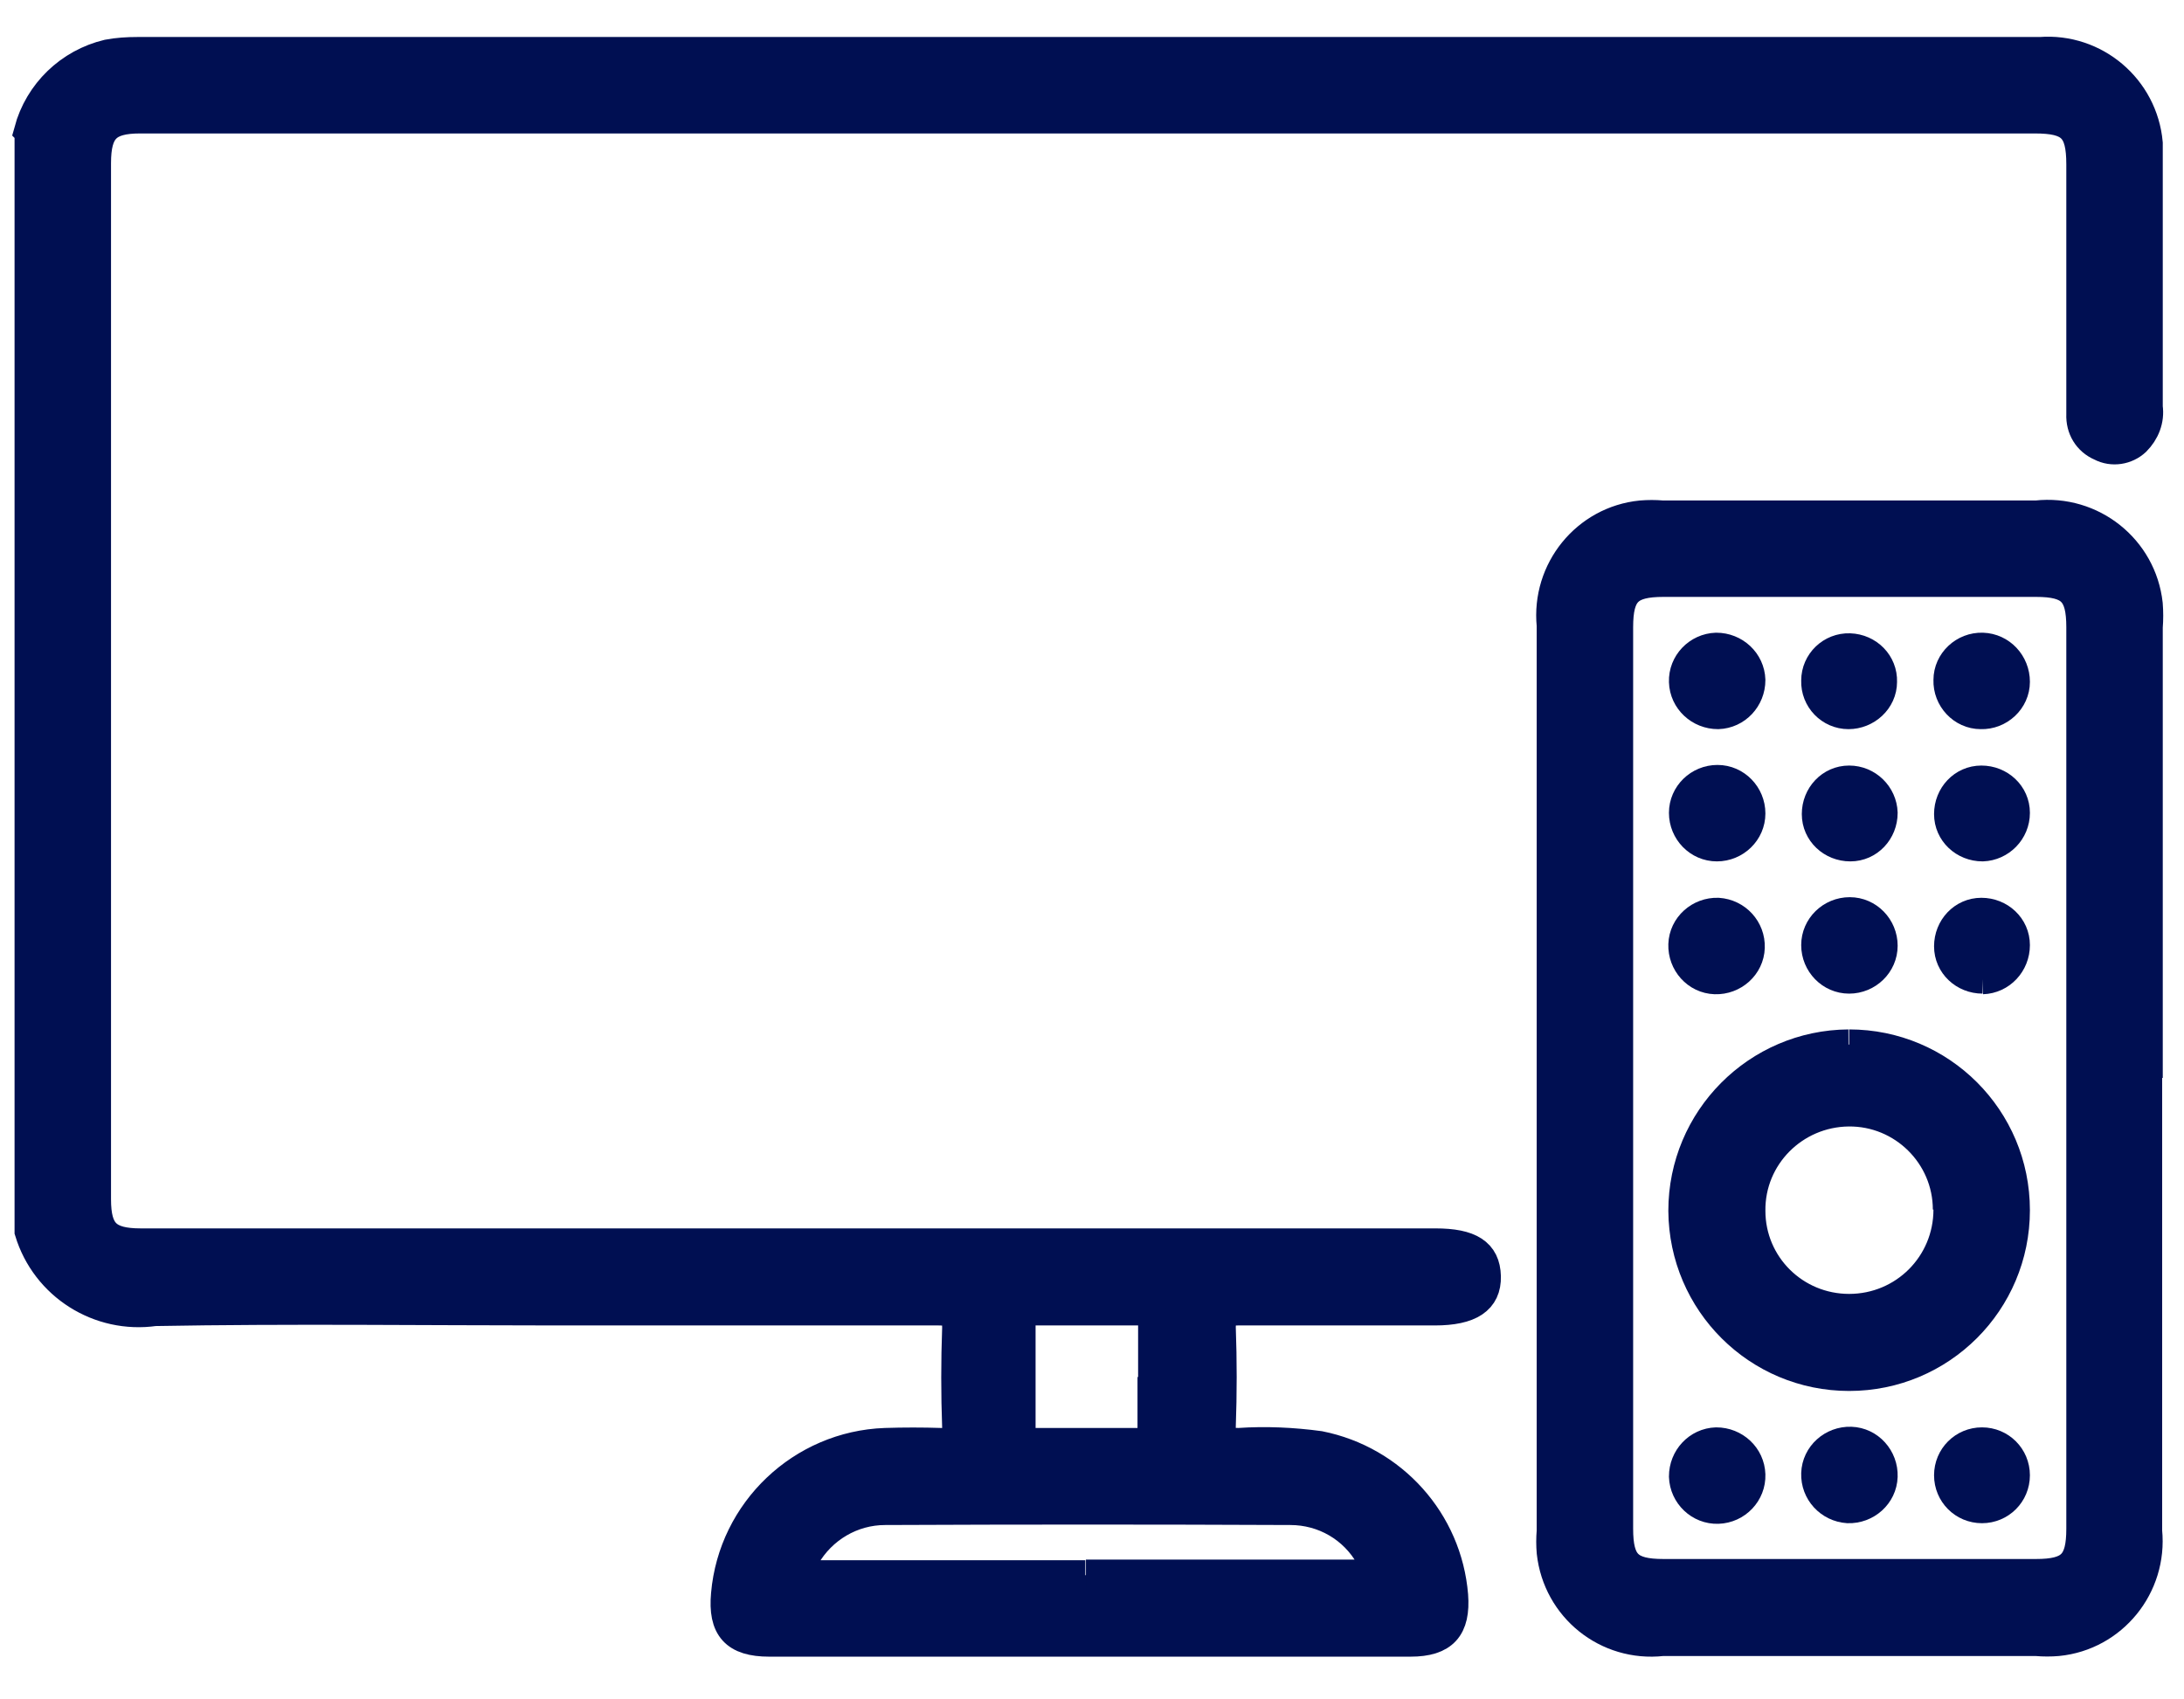
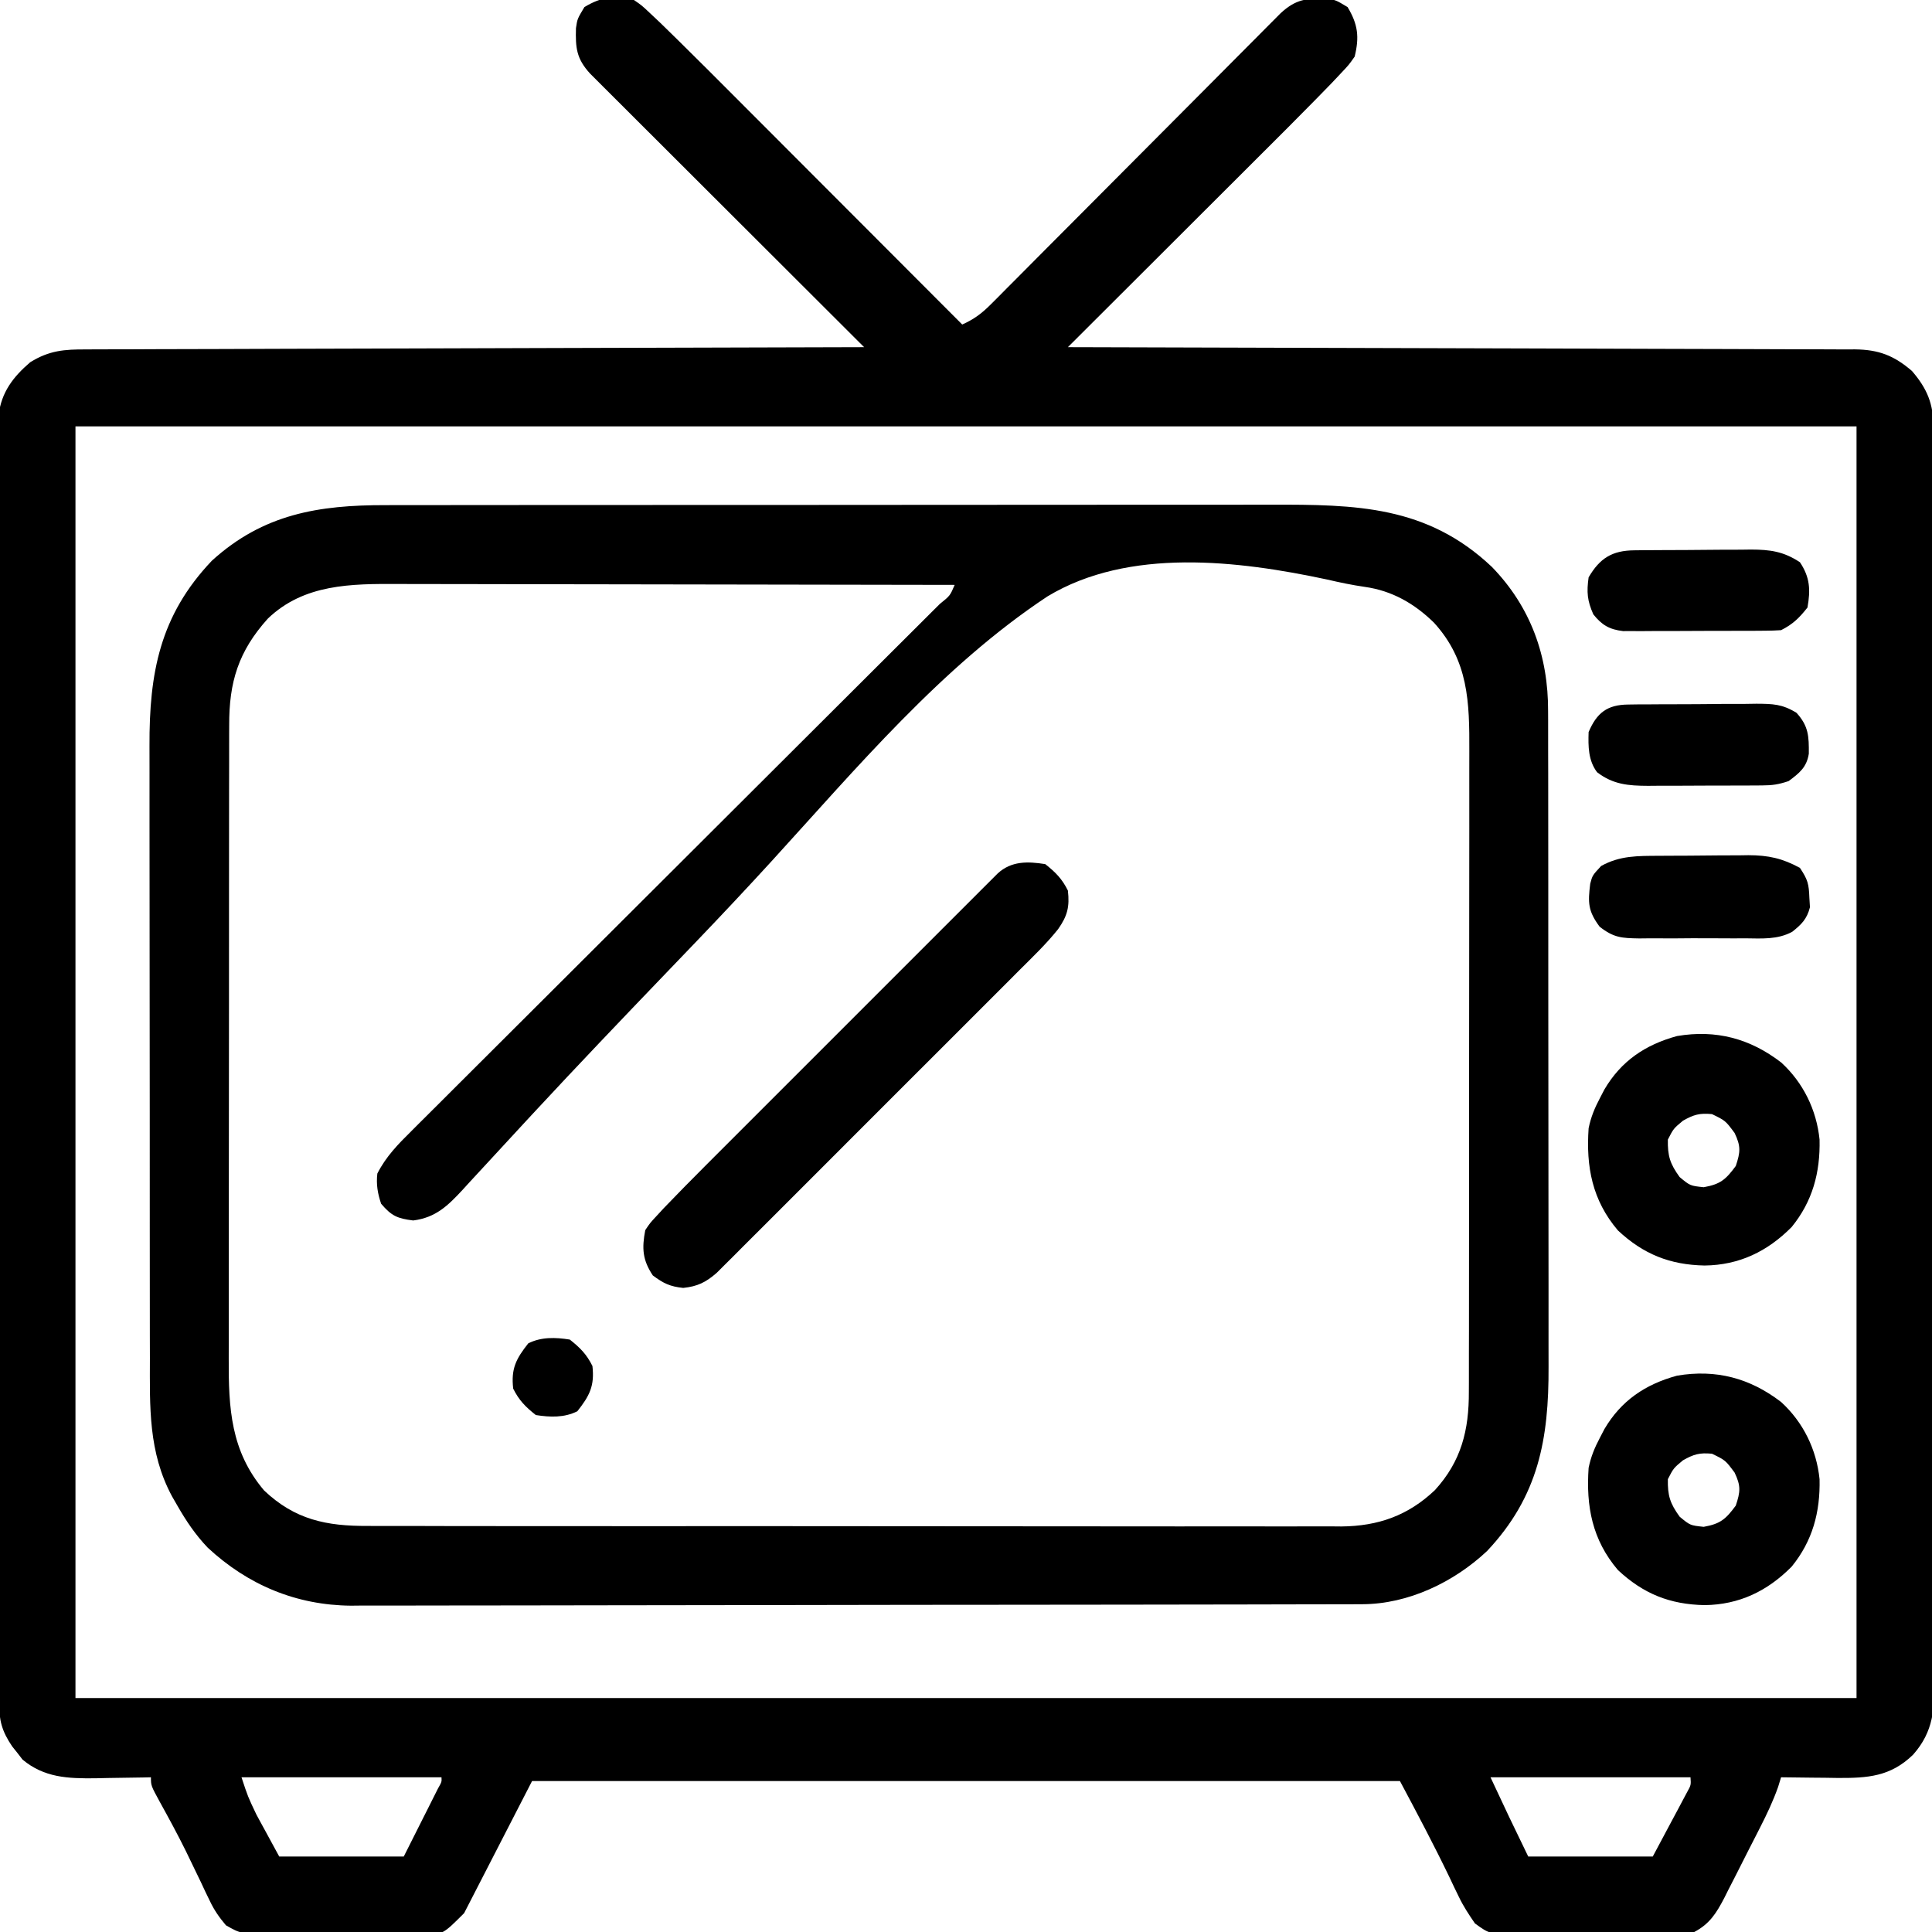
- <svg xmlns="http://www.w3.org/2000/svg" width="36" height="28" viewBox="0 0 36 28" fill="none">
-   <path d="M0.48 2.16C0.65 1.53 1.15 1.05 1.78 0.9C1.94 0.87 2.1 0.86 2.26 0.86H33.63C34.53 0.79 35.32 1.46 35.4 2.36C35.4 2.45 35.4 2.53 35.4 2.62V6.71C35.43 6.92 35.35 7.12 35.2 7.27C35.05 7.41 34.82 7.45 34.63 7.35C34.42 7.26 34.3 7.06 34.31 6.83V2.71C34.31 2.11 34.14 1.95 33.54 1.95H2.31C1.76 1.95 1.58 2.13 1.58 2.69V19.77C1.58 20.32 1.76 20.5 2.32 20.5H23.66C24.23 20.5 24.48 20.66 24.49 21.04C24.5 21.42 24.23 21.6 23.65 21.6C22.57 21.6 21.49 21.6 20.41 21.6C20.19 21.6 20.12 21.65 20.12 21.88C20.14 22.43 20.14 22.97 20.12 23.52C20.12 23.76 20.21 23.79 20.42 23.79C20.86 23.76 21.31 23.78 21.75 23.84C22.95 24.08 23.85 25.08 23.95 26.3C23.99 26.83 23.79 27.06 23.25 27.06C19.73 27.06 16.2 27.06 12.68 27.06C12.12 27.06 11.92 26.83 11.97 26.28C12.09 24.91 13.22 23.84 14.59 23.79C14.9 23.78 15.2 23.78 15.51 23.79C15.71 23.8 15.79 23.75 15.78 23.53C15.76 22.98 15.76 22.44 15.78 21.89C15.78 21.64 15.7 21.6 15.47 21.6C13.37 21.6 11.27 21.6 9.16 21.6C7.05 21.6 4.75 21.57 2.55 21.61C1.64 21.74 0.76 21.19 0.49 20.3V2.17L0.48 2.16ZM17.9 25.96H22.43C22.52 25.96 22.63 26 22.68 25.93C22.75 25.83 22.64 25.74 22.59 25.66C22.32 25.18 21.82 24.89 21.27 24.89C19.04 24.88 16.82 24.88 14.59 24.89C14.04 24.89 13.54 25.19 13.27 25.66C13.22 25.74 13.12 25.83 13.18 25.93C13.23 26.01 13.35 25.96 13.43 25.97H17.89M19.01 22.71C19.01 22.41 19.01 22.12 19.01 21.82C19.01 21.66 18.97 21.6 18.8 21.6C18.21 21.6 17.62 21.6 17.03 21.6C16.86 21.6 16.82 21.66 16.82 21.82C16.82 22.41 16.82 23 16.82 23.59C16.82 23.73 16.86 23.79 17.01 23.79C17.61 23.79 18.21 23.79 18.81 23.79C18.96 23.79 19.01 23.73 19 23.59C19 23.29 19 23 19 22.7" fill="#000F52" />
-   <path d="M17.9 25.96H22.43C22.52 25.96 22.63 26 22.68 25.93C22.75 25.83 22.64 25.74 22.59 25.66C22.32 25.18 21.82 24.89 21.27 24.89C19.04 24.88 16.82 24.88 14.59 24.89C14.04 24.89 13.54 25.19 13.27 25.66C13.22 25.74 13.12 25.83 13.18 25.93C13.23 26.01 13.35 25.96 13.43 25.97H17.89M19.01 22.71C19.01 22.41 19.01 22.12 19.01 21.82C19.01 21.66 18.97 21.6 18.8 21.6C18.21 21.6 17.62 21.6 17.03 21.6C16.86 21.6 16.82 21.66 16.82 21.82C16.82 22.41 16.82 23 16.82 23.59C16.82 23.73 16.86 23.79 17.01 23.79C17.61 23.79 18.21 23.79 18.81 23.79C18.96 23.79 19.01 23.73 19 23.59C19 23.29 19 23 19 22.7M0.48 2.16C0.65 1.53 1.15 1.05 1.78 0.9C1.94 0.87 2.1 0.86 2.26 0.86H33.63C34.53 0.79 35.32 1.46 35.4 2.36C35.4 2.45 35.4 2.53 35.4 2.62V6.71C35.43 6.92 35.35 7.12 35.2 7.27C35.05 7.41 34.82 7.45 34.63 7.35C34.42 7.26 34.3 7.06 34.31 6.83V2.71C34.31 2.11 34.14 1.95 33.54 1.95H2.31C1.76 1.95 1.58 2.13 1.58 2.69V19.77C1.58 20.32 1.76 20.5 2.32 20.5H23.66C24.23 20.5 24.48 20.66 24.49 21.04C24.5 21.42 24.23 21.6 23.65 21.6C22.57 21.6 21.49 21.6 20.41 21.6C20.19 21.6 20.12 21.65 20.12 21.88C20.14 22.43 20.14 22.97 20.12 23.52C20.12 23.76 20.21 23.79 20.42 23.79C20.86 23.76 21.31 23.78 21.75 23.84C22.95 24.08 23.85 25.08 23.95 26.3C23.99 26.83 23.79 27.06 23.25 27.06C19.73 27.06 16.2 27.06 12.68 27.06C12.12 27.06 11.92 26.83 11.97 26.28C12.09 24.91 13.22 23.84 14.59 23.79C14.9 23.78 15.2 23.78 15.51 23.79C15.71 23.8 15.79 23.75 15.78 23.53C15.76 22.98 15.76 22.44 15.78 21.89C15.78 21.64 15.7 21.6 15.47 21.6C13.37 21.6 11.27 21.6 9.16 21.6C7.05 21.6 4.75 21.57 2.55 21.61C1.64 21.74 0.76 21.19 0.49 20.3V2.17L0.48 2.16Z" stroke="#000F52" stroke-width="0.5" />
-   <path d="M35.39 17.77C35.39 20.26 35.39 22.75 35.39 25.24C35.48 26.15 34.82 26.96 33.92 27.05C33.8 27.06 33.69 27.06 33.57 27.05H27.4C26.49 27.15 25.68 26.5 25.58 25.59C25.57 25.47 25.57 25.36 25.58 25.24V10.31C25.49 9.4 26.15 8.59 27.05 8.5C27.17 8.49 27.28 8.49 27.4 8.5H33.57C34.48 8.4 35.3 9.05 35.4 9.96C35.41 10.09 35.41 10.21 35.4 10.34V17.77M26.67 17.77C26.67 20.25 26.67 22.72 26.67 25.2C26.67 25.78 26.84 25.95 27.42 25.95H33.56C34.14 25.95 34.31 25.78 34.31 25.2V10.34C34.31 9.76 34.14 9.59 33.56 9.59H27.42C26.84 9.59 26.67 9.76 26.67 10.34V17.77Z" fill="#000F52" />
-   <path d="M35.39 17.77C35.39 20.26 35.39 22.75 35.39 25.24C35.48 26.15 34.82 26.96 33.92 27.05C33.8 27.06 33.69 27.06 33.57 27.05H27.4C26.49 27.15 25.68 26.5 25.58 25.59C25.57 25.47 25.57 25.36 25.58 25.24V10.31C25.49 9.4 26.15 8.59 27.05 8.5C27.17 8.49 27.28 8.49 27.4 8.5H33.57C34.48 8.4 35.3 9.05 35.4 9.96C35.41 10.09 35.41 10.21 35.4 10.34V17.77M26.67 17.77C26.67 20.25 26.67 22.72 26.67 25.2C26.67 25.78 26.84 25.95 27.42 25.95H33.56C34.14 25.95 34.31 25.78 34.31 25.2V10.34C34.31 9.76 34.14 9.59 33.56 9.59H27.42C26.84 9.59 26.67 9.76 26.67 10.34V17.77Z" stroke="#000F52" stroke-width="0.5" />
-   <path d="M30.48 17.22C31.99 17.22 33.21 18.44 33.21 19.95C33.21 21.46 31.99 22.68 30.48 22.68C28.98 22.68 27.76 21.47 27.75 19.96C27.75 18.45 28.97 17.23 30.47 17.22M32.11 19.94C32.11 19.04 31.37 18.31 30.47 18.32C29.57 18.33 28.84 19.06 28.85 19.96C28.85 20.86 29.58 21.58 30.48 21.58C31.39 21.58 32.12 20.85 32.12 19.94" fill="#000F52" />
-   <path d="M30.48 17.22C31.99 17.22 33.21 18.44 33.21 19.95C33.21 21.46 31.99 22.68 30.48 22.68C28.98 22.68 27.76 21.47 27.75 19.96C27.75 18.45 28.97 17.23 30.47 17.22M32.11 19.94C32.11 19.04 31.37 18.31 30.47 18.32C29.57 18.33 28.84 19.06 28.85 19.96C28.85 20.86 29.58 21.58 30.48 21.58C31.39 21.58 32.12 20.85 32.12 19.94" stroke="#000F52" stroke-width="0.5" />
-   <path d="M28.32 11.77C28.02 11.77 27.77 11.54 27.76 11.24C27.75 10.94 27.99 10.69 28.29 10.68C28.59 10.68 28.84 10.91 28.85 11.21C28.85 11.51 28.62 11.76 28.32 11.77Z" fill="#000F52" stroke="#000F52" stroke-width="0.5" />
-   <path d="M30.47 11.77C30.17 11.77 29.93 11.52 29.94 11.22C29.94 10.92 30.19 10.68 30.49 10.69C30.79 10.7 31.03 10.94 31.02 11.24C31.02 11.54 30.76 11.77 30.47 11.77Z" fill="#000F52" stroke="#000F52" stroke-width="0.5" />
-   <path d="M33.21 11.24C33.21 11.54 32.95 11.78 32.65 11.77C32.35 11.77 32.11 11.51 32.12 11.21C32.12 10.91 32.38 10.67 32.68 10.68C32.98 10.69 33.21 10.94 33.21 11.24Z" fill="#000F52" stroke="#000F52" stroke-width="0.5" />
-   <path d="M28.31 12.86C28.61 12.86 28.85 13.11 28.85 13.41C28.85 13.71 28.6 13.95 28.3 13.95C28 13.95 27.76 13.7 27.76 13.4C27.76 13.1 28.01 12.86 28.31 12.86Z" fill="#000F52" stroke="#000F52" stroke-width="0.5" />
-   <path d="M31.03 13.4C31.03 13.7 30.8 13.95 30.5 13.95C30.2 13.95 29.95 13.72 29.95 13.42C29.95 13.12 30.18 12.87 30.48 12.87C30.78 12.87 31.02 13.11 31.03 13.4Z" fill="#000F52" stroke="#000F52" stroke-width="0.5" />
-   <path d="M32.68 13.95C32.38 13.95 32.13 13.72 32.13 13.42C32.13 13.12 32.36 12.87 32.66 12.87C32.96 12.87 33.21 13.1 33.21 13.4C33.21 13.7 32.97 13.94 32.68 13.95Z" fill="#000F52" stroke="#000F52" stroke-width="0.5" />
-   <path d="M28.84 15.62C28.83 15.92 28.57 16.15 28.27 16.14C27.97 16.13 27.74 15.87 27.75 15.57C27.76 15.27 28.02 15.04 28.32 15.05C28.62 15.07 28.85 15.32 28.84 15.62Z" fill="#000F52" stroke="#000F52" stroke-width="0.5" />
-   <path d="M31.03 15.59C31.03 15.89 30.78 16.13 30.48 16.13C30.18 16.13 29.94 15.88 29.94 15.58C29.94 15.28 30.19 15.04 30.49 15.04C30.79 15.04 31.03 15.29 31.03 15.59Z" fill="#000F52" stroke="#000F52" stroke-width="0.5" />
-   <path d="M32.68 16.13C32.38 16.13 32.13 15.9 32.13 15.6C32.13 15.3 32.36 15.05 32.66 15.05C32.96 15.05 33.21 15.28 33.21 15.58C33.21 15.88 32.98 16.13 32.68 16.14" fill="#000F52" />
-   <path d="M32.68 16.13C32.38 16.13 32.13 15.9 32.13 15.6C32.13 15.3 32.36 15.05 32.66 15.05C32.96 15.05 33.21 15.28 33.21 15.58C33.21 15.88 32.98 16.13 32.68 16.14" stroke="#000F52" stroke-width="0.5" />
-   <path d="M28.29 23.78C28.59 23.78 28.84 24.01 28.85 24.31C28.86 24.61 28.62 24.86 28.32 24.87C28.02 24.88 27.77 24.64 27.76 24.34C27.76 24.04 27.99 23.79 28.29 23.78Z" fill="#000F52" stroke="#000F52" stroke-width="0.5" />
-   <path d="M29.94 24.29C29.95 23.99 30.21 23.76 30.51 23.77C30.81 23.78 31.04 24.04 31.03 24.34C31.02 24.64 30.76 24.87 30.46 24.86C30.16 24.84 29.93 24.59 29.94 24.29Z" fill="#000F52" stroke="#000F52" stroke-width="0.5" />
-   <path d="M33.21 24.32C33.21 24.62 32.97 24.86 32.67 24.86C32.37 24.86 32.13 24.62 32.13 24.32C32.13 24.02 32.37 23.78 32.67 23.78C32.97 23.78 33.21 24.02 33.21 24.32Z" fill="#000F52" stroke="#000F52" stroke-width="0.5" />
+ <svg xmlns="http://www.w3.org/2000/svg" version="1.1" width="512" height="512">
+   <path d="M0 0 C2.08 1.431 2.08 1.431 4.218 3.447 C5.09 4.267 5.962 5.088 6.86 5.933 C7.909 6.953 8.956 7.976 10 9 C10.612 9.6 11.225 10.2 11.856 10.818 C17.213 16.084 22.517 21.402 27.82 26.723 C29.532 28.436 31.244 30.15 32.957 31.863 C37.434 36.344 41.908 40.828 46.381 45.312 C50.958 49.899 55.538 54.484 60.117 59.068 C69.081 68.043 78.042 77.02 87 86 C90.089 84.624 92.194 83.052 94.574 80.66 C95.265 79.97 95.956 79.28 96.668 78.57 C97.416 77.813 98.164 77.057 98.934 76.277 C99.729 75.48 100.525 74.684 101.345 73.863 C103.975 71.225 106.599 68.581 109.223 65.938 C111.048 64.106 112.873 62.275 114.699 60.445 C119.016 56.116 123.329 51.783 127.64 47.448 C135.818 39.223 144.003 31.005 152.192 22.791 C154.884 20.089 157.572 17.383 160.261 14.677 C161.905 13.026 163.55 11.374 165.196 9.723 C165.945 8.966 166.695 8.21 167.467 7.43 C168.156 6.741 168.844 6.051 169.553 5.34 C170.15 4.74 170.747 4.14 171.361 3.521 C175.386 -0.215 178.273 -0.51 183.547 -0.363 C186 0 186 0 189.125 1.875 C191.882 6.471 192.271 9.802 191 15 C189.492 17.157 189.492 17.157 187.416 19.355 C186.597 20.226 185.777 21.097 184.932 21.994 C183.957 22.998 182.98 24 182 25 C181.184 25.835 181.184 25.835 180.351 26.687 C175.757 31.37 171.112 36.002 166.465 40.633 C164.975 42.12 163.486 43.608 161.997 45.096 C158.108 48.982 154.216 52.864 150.323 56.745 C146.339 60.719 142.358 64.696 138.377 68.672 C130.587 76.451 122.795 84.226 115 92 C116.654 92.004 116.654 92.004 118.341 92.007 C145.156 92.066 171.971 92.142 198.787 92.236 C211.754 92.281 224.722 92.32 237.689 92.346 C248.991 92.369 260.292 92.403 271.593 92.449 C277.578 92.473 283.563 92.491 289.548 92.498 C295.181 92.504 300.813 92.524 306.445 92.554 C308.513 92.563 310.581 92.567 312.649 92.565 C315.472 92.563 318.294 92.58 321.116 92.601 C321.935 92.596 322.754 92.592 323.598 92.587 C329.828 92.664 333.88 94.175 338.688 98.312 C342.718 102.997 344.374 107.011 344.383 113.182 C344.392 114.408 344.401 115.634 344.411 116.898 C344.405 118.25 344.4 119.603 344.394 120.955 C344.399 122.398 344.405 123.841 344.413 125.285 C344.429 129.246 344.427 133.208 344.421 137.169 C344.419 141.443 344.433 145.717 344.446 149.992 C344.467 158.363 344.471 166.735 344.469 175.107 C344.468 181.912 344.472 188.717 344.479 195.521 C344.481 197.481 344.484 199.441 344.486 201.401 C344.487 202.864 344.487 202.864 344.489 204.356 C344.508 222.806 344.507 241.255 344.5 259.705 C344.494 276.583 344.515 293.461 344.548 310.339 C344.582 327.67 344.597 345 344.592 362.33 C344.59 372.06 344.595 381.789 344.62 391.519 C344.641 399.802 344.645 408.085 344.626 416.368 C344.617 420.594 344.616 424.82 344.636 429.046 C344.655 432.916 344.651 436.786 344.628 440.656 C344.624 442.054 344.628 443.453 344.641 444.851 C344.714 452.831 344.439 458.845 339 465 C333.021 470.826 326.946 471.224 318.941 471.176 C317.847 471.159 316.753 471.142 315.625 471.125 C314.507 471.116 313.39 471.107 312.238 471.098 C309.492 471.074 306.746 471.041 304 471 C303.743 471.841 303.485 472.682 303.22 473.548 C301.907 477.264 300.268 480.724 298.48 484.227 C298.14 484.897 297.8 485.567 297.449 486.257 C296.731 487.665 296.01 489.072 295.288 490.478 C294.19 492.62 293.11 494.771 292.029 496.922 C291.327 498.295 290.623 499.667 289.918 501.039 C289.6 501.678 289.282 502.316 288.955 502.974 C286.837 507.034 285.076 509.845 281 512 C276.884 512.593 272.809 512.584 268.656 512.566 C267.454 512.573 266.253 512.579 265.014 512.585 C262.476 512.592 259.937 512.589 257.399 512.576 C253.514 512.563 249.631 512.597 245.746 512.635 C243.279 512.636 240.811 512.634 238.344 512.629 C236.601 512.649 236.601 512.649 234.824 512.669 C226.793 512.576 226.793 512.576 222.878 509.732 C221.275 507.4 219.823 505.214 218.605 502.664 C218.207 501.846 217.808 501.027 217.396 500.184 C216.998 499.339 216.599 498.495 216.188 497.625 C212.014 488.944 207.543 480.517 203 472 C127.1 472 51.2 472 -27 472 C-32.94 483.55 -38.88 495.1 -45 507 C-50.626 512.626 -50.626 512.626 -55.537 512.631 C-56.622 512.644 -57.706 512.656 -58.824 512.669 C-59.985 512.656 -61.147 512.643 -62.344 512.629 C-64.147 512.633 -64.147 512.633 -65.986 512.636 C-68.524 512.635 -71.063 512.622 -73.601 512.597 C-77.486 512.563 -81.369 512.576 -85.254 512.596 C-87.721 512.589 -90.189 512.579 -92.656 512.566 C-93.818 512.571 -94.979 512.576 -96.176 512.581 C-104.181 512.465 -104.181 512.465 -108.122 510.229 C-109.906 508.111 -111.211 506.259 -112.395 503.762 C-112.789 502.948 -113.184 502.135 -113.59 501.296 C-113.994 500.435 -114.397 499.575 -114.812 498.688 C-115.679 496.891 -116.548 495.095 -117.418 493.301 C-117.848 492.41 -118.277 491.518 -118.72 490.6 C-120.905 486.162 -123.272 481.824 -125.663 477.495 C-128 473.208 -128 473.208 -128 471 C-128.685 471.016 -129.37 471.031 -130.076 471.048 C-133.217 471.11 -136.358 471.149 -139.5 471.188 C-141.116 471.225 -141.116 471.225 -142.766 471.264 C-149.974 471.33 -156.237 471.131 -162.023 466.316 C-162.469 465.738 -162.915 465.159 -163.375 464.562 C-163.836 463.986 -164.298 463.41 -164.773 462.816 C-167.501 458.777 -168.25 455.98 -168.254 451.058 C-168.26 449.835 -168.266 448.612 -168.272 447.351 C-168.269 445.991 -168.265 444.632 -168.261 443.272 C-168.264 441.829 -168.268 440.386 -168.272 438.943 C-168.283 434.973 -168.28 431.004 -168.276 427.034 C-168.274 422.754 -168.283 418.475 -168.29 414.195 C-168.303 405.809 -168.305 397.422 -168.302 389.036 C-168.301 382.221 -168.302 375.406 -168.307 368.59 C-168.307 367.137 -168.307 367.137 -168.308 365.654 C-168.31 363.685 -168.311 361.717 -168.312 359.748 C-168.323 341.276 -168.321 322.804 -168.315 304.331 C-168.309 287.426 -168.321 270.52 -168.34 253.614 C-168.359 236.264 -168.367 218.914 -168.364 201.563 C-168.362 191.819 -168.364 182.075 -168.378 172.331 C-168.39 164.035 -168.392 155.739 -168.38 147.444 C-168.374 143.21 -168.373 138.976 -168.385 134.743 C-168.395 130.868 -168.392 126.993 -168.378 123.118 C-168.376 121.716 -168.378 120.313 -168.386 118.911 C-168.396 117.005 -168.386 115.099 -168.375 113.193 C-168.375 112.134 -168.375 111.076 -168.375 109.985 C-167.613 103.922 -164.54 99.906 -160 96 C-154.919 92.851 -150.907 92.567 -145.116 92.601 C-144.233 92.595 -143.35 92.588 -142.44 92.581 C-139.488 92.563 -136.535 92.565 -133.583 92.568 C-131.463 92.559 -129.344 92.548 -127.225 92.537 C-121.476 92.509 -115.726 92.5 -109.977 92.494 C-103.967 92.485 -97.957 92.458 -91.947 92.434 C-80.569 92.39 -69.19 92.362 -57.811 92.339 C-44.855 92.312 -31.9 92.268 -18.945 92.222 C7.703 92.129 34.352 92.058 61 92 C60.077 91.08 59.155 90.159 58.204 89.211 C49.52 80.547 40.838 71.88 32.158 63.21 C27.696 58.753 23.233 54.297 18.767 49.843 C14.46 45.546 10.155 41.247 5.851 36.946 C4.207 35.304 2.562 33.662 0.916 32.022 C-1.385 29.728 -3.683 27.431 -5.98 25.134 C-6.665 24.452 -7.35 23.771 -8.055 23.069 C-8.68 22.443 -9.306 21.816 -9.95 21.17 C-10.494 20.627 -11.038 20.084 -11.598 19.525 C-15.261 15.541 -15.507 12.644 -15.363 7.453 C-15 5 -15 5 -13.125 1.875 C-8.524 -0.885 -5.204 -1.26 0 0 Z M-148 113 C-148 224.21 -148 335.42 -148 450 C7.76 450 163.52 450 324 450 C324 338.79 324 227.58 324 113 C168.24 113 12.48 113 -148 113 Z M-104 471 C-102.305 476.143 -102.305 476.143 -100.055 480.867 C-99.575 481.758 -99.575 481.758 -99.085 482.667 C-98.486 483.76 -98.486 483.76 -97.875 484.875 C-96.596 487.226 -95.317 489.577 -94 492 C-83.11 492 -72.22 492 -61 492 C-59.35 488.721 -57.7 485.441 -56 482.062 C-55.478 481.027 -54.956 479.992 -54.418 478.926 C-54.012 478.116 -53.606 477.307 -53.188 476.473 C-52.559 475.224 -52.559 475.224 -51.918 473.949 C-50.929 472.208 -50.929 472.208 -51 471 C-68.49 471 -85.98 471 -104 471 Z M227 471 C231.926 481.536 231.926 481.536 237 492 C247.89 492 258.78 492 270 492 C271.65 488.906 273.3 485.812 275 482.625 C275.783 481.164 275.783 481.164 276.582 479.674 C276.988 478.908 277.394 478.141 277.812 477.352 C278.231 476.566 278.65 475.781 279.082 474.971 C280.141 473.06 280.141 473.06 280 471 C262.51 471 245.02 471 227 471 Z " fill="#000000" transform="translate(168,0)" />
+   <path d="M0 0 C1.093 -0.002 2.186 -0.005 3.312 -0.007 C6.957 -0.013 10.603 -0.012 14.248 -0.012 C16.868 -0.015 19.489 -0.018 22.11 -0.022 C28.48 -0.03 34.849 -0.033 41.219 -0.033 C46.401 -0.034 51.582 -0.036 56.763 -0.039 C71.475 -0.048 86.186 -0.052 100.898 -0.052 C101.69 -0.052 102.482 -0.052 103.298 -0.052 C104.487 -0.052 104.487 -0.052 105.701 -0.051 C118.547 -0.051 131.393 -0.061 144.239 -0.075 C157.45 -0.089 170.662 -0.096 183.873 -0.095 C191.282 -0.095 198.69 -0.098 206.099 -0.108 C213.069 -0.118 220.039 -0.118 227.01 -0.111 C229.562 -0.11 232.114 -0.112 234.666 -0.118 C257.123 -0.168 275.992 0.111 293.175 16.349 C303.502 26.969 308.166 40.05 308.092 54.683 C308.095 55.494 308.099 56.306 308.103 57.141 C308.113 59.833 308.11 62.525 308.106 65.217 C308.11 67.158 308.115 69.098 308.121 71.039 C308.134 76.293 308.135 81.548 308.132 86.802 C308.131 91.198 308.136 95.594 308.141 99.989 C308.152 110.366 308.153 120.743 308.147 131.121 C308.141 141.802 308.153 152.484 308.174 163.166 C308.192 172.357 308.198 181.548 308.194 190.739 C308.193 196.22 308.195 201.7 308.209 207.18 C308.222 212.338 308.22 217.496 308.207 222.654 C308.204 224.539 308.207 226.423 308.215 228.307 C308.293 247.431 305.59 262.661 291.917 277.173 C283.127 285.436 271.017 291.242 258.848 291.268 C257.864 291.272 256.879 291.277 255.865 291.281 C254.791 291.281 253.718 291.281 252.611 291.281 C251.465 291.285 250.318 291.288 249.137 291.292 C245.958 291.301 242.779 291.306 239.6 291.308 C236.17 291.312 232.739 291.322 229.309 291.331 C221.026 291.35 212.743 291.36 204.461 291.369 C200.556 291.374 196.652 291.379 192.747 291.384 C179.761 291.401 166.775 291.416 153.789 291.423 C150.421 291.425 147.053 291.427 143.684 291.429 C142.429 291.43 142.429 291.43 141.148 291.43 C127.596 291.439 114.045 291.464 100.494 291.496 C86.569 291.53 72.643 291.548 58.718 291.551 C50.905 291.553 43.091 291.562 35.278 291.587 C28.621 291.609 21.965 291.617 15.309 291.607 C11.917 291.603 8.525 291.607 5.133 291.624 C1.444 291.642 -2.244 291.635 -5.934 291.621 C-7.518 291.638 -7.518 291.638 -9.134 291.655 C-23.701 291.53 -36.495 286.149 -47.103 276.298 C-50.363 272.883 -52.829 269.221 -55.169 265.134 C-55.865 263.925 -55.865 263.925 -56.575 262.692 C-62.889 250.964 -62.463 239.008 -62.444 226.029 C-62.448 224.098 -62.453 222.167 -62.459 220.236 C-62.473 215.012 -62.473 209.789 -62.471 204.566 C-62.47 200.195 -62.475 195.824 -62.479 191.453 C-62.49 181.135 -62.491 170.817 -62.485 160.499 C-62.479 149.879 -62.491 139.259 -62.512 128.639 C-62.53 119.499 -62.536 110.359 -62.533 101.219 C-62.531 95.77 -62.534 90.32 -62.547 84.871 C-62.56 79.744 -62.558 74.616 -62.545 69.489 C-62.543 67.615 -62.545 65.742 -62.554 63.869 C-62.633 44.522 -59.822 29.235 -46.009 14.716 C-32.385 2.328 -17.708 -0.027 0 0 Z M-31.181 30.063 C-38.991 38.742 -41.491 46.881 -41.43 58.438 C-41.434 59.222 -41.437 60.007 -41.441 60.816 C-41.452 63.418 -41.448 66.02 -41.444 68.622 C-41.448 70.498 -41.453 72.375 -41.459 74.252 C-41.473 79.33 -41.473 84.409 -41.471 89.487 C-41.47 93.734 -41.475 97.981 -41.479 102.228 C-41.49 112.25 -41.491 122.272 -41.485 132.295 C-41.479 142.619 -41.491 152.943 -41.512 163.267 C-41.53 172.146 -41.536 181.025 -41.533 189.905 C-41.531 195.201 -41.534 200.497 -41.547 205.794 C-41.56 210.775 -41.558 215.757 -41.545 220.738 C-41.543 222.561 -41.545 224.384 -41.554 226.207 C-41.609 239.339 -41.018 250.706 -32.169 261.134 C-24.007 268.873 -15.633 270.584 -4.72 270.521 C-3.018 270.529 -3.018 270.529 -1.281 270.538 C2.513 270.552 6.306 270.545 10.1 270.538 C12.824 270.542 15.548 270.55 18.271 270.559 C24.897 270.576 31.522 270.577 38.147 270.571 C43.533 270.567 48.92 270.569 54.307 270.574 C55.075 270.575 55.842 270.576 56.633 270.576 C58.193 270.578 59.752 270.579 61.312 270.581 C75.927 270.595 90.542 270.589 105.157 270.578 C118.516 270.568 131.875 270.581 145.234 270.605 C158.964 270.629 172.694 270.639 186.424 270.632 C194.127 270.629 201.83 270.631 209.534 270.648 C216.092 270.663 222.649 270.664 229.207 270.646 C232.55 270.638 235.893 270.638 239.236 270.651 C242.867 270.664 246.497 270.653 250.128 270.635 C251.175 270.645 252.222 270.654 253.301 270.664 C263.06 270.567 270.955 267.799 278.077 261.052 C285.09 253.383 287.145 245.129 287.092 234.874 C287.095 234.082 287.099 233.29 287.103 232.474 C287.113 229.841 287.11 227.208 287.106 224.576 C287.11 222.679 287.115 220.783 287.121 218.887 C287.134 213.75 287.135 208.614 287.132 203.478 C287.131 199.184 287.136 194.889 287.141 190.595 C287.152 180.461 287.153 170.328 287.147 160.194 C287.141 149.753 287.153 139.313 287.174 128.872 C287.192 119.895 287.198 110.919 287.194 101.942 C287.193 96.586 287.195 91.23 287.209 85.875 C287.222 80.836 287.22 75.798 287.207 70.76 C287.204 68.917 287.207 67.073 287.215 65.229 C287.27 52.192 287.023 41.205 277.831 31.134 C272.669 26.086 266.755 22.689 259.572 21.673 C256.159 21.181 252.886 20.497 249.53 19.714 C225.971 14.674 196.992 11.174 175.42 24.189 C147.442 42.69 124.694 69.846 102.224 94.452 C95.762 101.521 89.208 108.495 82.584 115.412 C82.113 115.903 81.643 116.394 81.159 116.9 C78.796 119.366 76.433 121.83 74.068 124.293 C62.509 136.333 50.982 148.401 39.63 160.637 C38.835 161.494 38.039 162.351 37.22 163.234 C33.5 167.244 29.79 171.261 26.091 175.289 C24.791 176.696 23.491 178.102 22.191 179.509 C21.615 180.142 21.039 180.775 20.445 181.428 C16.517 185.665 13.283 188.827 7.331 189.571 C3.119 189.045 1.58 188.368 -1.169 185.134 C-2.086 182.424 -2.508 179.98 -2.169 177.134 C0.133 172.604 3.317 169.374 6.886 165.845 C7.501 165.228 8.116 164.612 8.75 163.978 C10.809 161.918 12.875 159.865 14.941 157.812 C16.42 156.336 17.898 154.859 19.376 153.382 C22.557 150.204 25.741 147.029 28.927 143.856 C33.961 138.845 38.987 133.827 44.013 128.808 C51.956 120.876 59.904 112.948 67.854 105.023 C82.108 90.814 96.355 76.599 110.598 62.379 C115.601 57.385 120.606 52.394 125.614 47.405 C128.719 44.31 131.823 41.213 134.926 38.116 C136.371 36.673 137.818 35.232 139.265 33.792 C141.231 31.835 143.194 29.875 145.156 27.915 C145.738 27.338 146.32 26.76 146.919 26.165 C149.603 24.008 149.603 24.008 150.831 21.134 C130.012 21.087 109.193 21.052 88.374 21.03 C78.706 21.02 69.039 21.006 59.372 20.983 C50.943 20.963 42.515 20.95 34.086 20.946 C29.626 20.943 25.165 20.937 20.705 20.922 C16.501 20.909 12.297 20.905 8.093 20.907 C6.555 20.907 5.018 20.903 3.48 20.895 C-9.092 20.835 -21.585 20.859 -31.181 30.063 Z " fill="#000000" transform="translate(102.1691,133.8663)" />
+   <path d="M0 0 C2.756 2.182 4.436 3.872 6 7 C6.49 11.309 5.892 13.693 3.416 17.225 C0.33 21.094 -3.241 24.517 -6.744 28.003 C-7.626 28.888 -8.508 29.773 -9.416 30.685 C-11.823 33.1 -14.235 35.51 -16.649 37.918 C-19.18 40.443 -21.705 42.973 -24.231 45.503 C-28.471 49.746 -32.715 53.985 -36.961 58.222 C-41.869 63.118 -46.768 68.022 -51.665 72.929 C-55.874 77.148 -60.088 81.362 -64.304 85.574 C-66.82 88.087 -69.335 90.601 -71.847 93.119 C-74.644 95.923 -77.449 98.719 -80.256 101.515 C-81.086 102.349 -81.916 103.183 -82.772 104.043 C-83.92 105.182 -83.92 105.182 -85.091 106.345 C-85.753 107.007 -86.416 107.668 -87.098 108.349 C-89.973 110.844 -92.149 111.909 -95.938 112.312 C-99.434 111.956 -101.205 111.096 -104 109 C-106.744 104.883 -106.915 101.818 -106 97 C-104.725 95.095 -104.725 95.095 -103.017 93.26 C-102.379 92.568 -101.741 91.877 -101.083 91.165 C-97.476 87.417 -93.842 83.703 -90.159 80.03 C-89.303 79.172 -88.447 78.314 -87.565 77.43 C-85.24 75.102 -82.914 72.776 -80.586 70.452 C-78.143 68.012 -75.703 65.569 -73.262 63.126 C-69.171 59.034 -65.078 54.943 -60.984 50.854 C-56.25 46.125 -51.519 41.392 -46.79 36.658 C-42.721 32.585 -38.651 28.513 -34.578 24.444 C-32.149 22.016 -29.721 19.588 -27.295 17.158 C-24.597 14.458 -21.896 11.761 -19.194 9.065 C-18.389 8.258 -17.585 7.451 -16.756 6.62 C-16.023 5.89 -15.29 5.16 -14.534 4.407 C-13.896 3.77 -13.258 3.132 -12.601 2.475 C-8.99 -0.852 -4.673 -0.742 0 0 Z " fill="#000000" transform="translate(277,229)" />
+   <path d="M0 0 C5.829 5.332 9.366 12.554 10.164 20.438 C10.357 29.15 8.321 36.783 2.766 43.609 C-3.659 50.089 -11.126 53.692 -20.289 53.805 C-29.504 53.626 -36.538 50.807 -43.281 44.5 C-50.091 36.479 -51.743 27.645 -51.039 17.43 C-50.438 14.493 -49.442 12.071 -48.039 9.43 C-47.648 8.678 -47.258 7.927 -46.855 7.152 C-42.426 -0.388 -36.017 -4.716 -27.602 -7.008 C-17.275 -8.753 -8.266 -6.366 0 0 Z M-26.039 15.43 C-28.543 17.518 -28.543 17.518 -30.039 20.43 C-30.117 24.78 -29.467 26.838 -26.914 30.367 C-24.138 32.671 -24.138 32.671 -20.539 33.055 C-16.105 32.263 -14.697 31.026 -12.039 27.43 C-10.809 23.738 -10.668 22.208 -12.352 18.68 C-14.781 15.411 -14.781 15.411 -18.352 13.68 C-21.637 13.374 -23.168 13.81 -26.039 15.43 Z " fill="#000000" transform="translate(472.0391,371.5703)" />
+   <path d="M0 0 C5.829 5.332 9.366 12.554 10.164 20.438 C10.357 29.15 8.321 36.783 2.766 43.609 C-3.659 50.089 -11.126 53.692 -20.289 53.805 C-29.504 53.626 -36.538 50.807 -43.281 44.5 C-50.091 36.479 -51.743 27.645 -51.039 17.43 C-50.438 14.493 -49.442 12.071 -48.039 9.43 C-47.648 8.678 -47.258 7.927 -46.855 7.152 C-42.426 -0.388 -36.017 -4.716 -27.602 -7.008 C-17.275 -8.753 -8.266 -6.366 0 0 Z M-26.039 15.43 C-28.543 17.518 -28.543 17.518 -30.039 20.43 C-30.117 24.78 -29.467 26.838 -26.914 30.367 C-24.138 32.671 -24.138 32.671 -20.539 33.055 C-16.105 32.263 -14.697 31.026 -12.039 27.43 C-10.809 23.738 -10.668 22.208 -12.352 18.68 C-14.781 15.411 -14.781 15.411 -18.352 13.68 C-21.637 13.374 -23.168 13.81 -26.039 15.43 Z " fill="#000000" transform="translate(472.0391,281.5703)" />
+   <path d="M0 0 C0.905 -0.013 1.809 -0.026 2.741 -0.039 C3.716 -0.041 4.691 -0.043 5.696 -0.045 C7.203 -0.055 7.203 -0.055 8.741 -0.066 C10.868 -0.076 12.994 -0.08 15.121 -0.08 C18.372 -0.084 21.621 -0.121 24.872 -0.159 C26.938 -0.165 29.004 -0.169 31.071 -0.17 C32.042 -0.185 33.013 -0.199 34.013 -0.214 C38.37 -0.185 40.83 -0.132 44.606 2.194 C47.81 5.711 47.909 8.408 47.872 13.029 C47.303 16.648 45.364 18.171 42.516 20.291 C39.823 21.188 38.255 21.421 35.491 21.436 C34.687 21.442 33.882 21.449 33.053 21.455 C32.188 21.456 31.322 21.457 30.43 21.458 C29.536 21.462 28.642 21.465 27.721 21.469 C25.83 21.474 23.939 21.476 22.047 21.476 C19.159 21.478 16.271 21.496 13.383 21.515 C11.545 21.518 9.706 21.52 7.868 21.521 C6.575 21.532 6.575 21.532 5.257 21.543 C0.074 21.523 -3.99 21.208 -8.242 17.939 C-10.594 14.817 -10.604 11.096 -10.484 7.291 C-8.308 2.177 -5.545 0.053 0 0 Z " fill="#000000" transform="translate(431.4839,186.7095)" />
+   <path d="M0 0 C0.821 -0.01 1.643 -0.019 2.489 -0.029 C3.815 -0.035 3.815 -0.035 5.169 -0.042 C6.539 -0.051 6.539 -0.051 7.938 -0.059 C9.872 -0.069 11.806 -0.075 13.74 -0.079 C16.69 -0.089 19.639 -0.12 22.589 -0.151 C24.469 -0.158 26.35 -0.163 28.231 -0.167 C29.11 -0.179 29.988 -0.192 30.893 -0.204 C35.967 -0.186 39.535 0.275 43.899 3.161 C46.568 7.164 46.733 10.454 45.899 15.161 C43.718 17.917 42.027 19.597 38.899 21.161 C37.501 21.26 36.098 21.299 34.697 21.306 C33.829 21.313 32.961 21.319 32.067 21.326 C31.127 21.327 30.188 21.328 29.219 21.329 C27.773 21.334 27.773 21.334 26.297 21.339 C24.255 21.344 22.212 21.347 20.169 21.346 C17.044 21.349 13.919 21.367 10.794 21.386 C8.811 21.389 6.828 21.391 4.844 21.392 C3.909 21.399 2.973 21.406 2.01 21.413 C0.698 21.409 0.698 21.409 -0.639 21.404 C-1.79 21.406 -1.79 21.406 -2.963 21.408 C-6.591 20.989 -8.583 19.808 -10.851 16.974 C-12.463 13.346 -12.653 11.099 -12.101 7.161 C-9.123 2.061 -5.844 0.055 0 0 Z " fill="#000000" transform="translate(433.1008,145.8389)" />
+   <path d="M0 0 C1.265 -0.009 1.265 -0.009 2.556 -0.017 C4.338 -0.027 6.121 -0.033 7.904 -0.037 C10.617 -0.047 13.329 -0.078 16.041 -0.109 C17.777 -0.116 19.514 -0.121 21.25 -0.125 C22.054 -0.137 22.859 -0.15 23.688 -0.162 C28.968 -0.142 32.662 0.661 37.324 3.203 C39.41 6.332 39.692 7.447 39.824 11.078 C39.876 11.921 39.927 12.764 39.98 13.633 C39.187 16.741 37.768 18.163 35.283 20.136 C31.396 22.253 27.179 21.913 22.852 21.867 C21.851 21.872 20.85 21.877 19.819 21.882 C17.71 21.885 15.602 21.876 13.493 21.855 C10.268 21.828 7.047 21.855 3.822 21.887 C1.77 21.883 -0.283 21.877 -2.336 21.867 C-3.298 21.877 -4.259 21.887 -5.25 21.898 C-9.907 21.816 -11.995 21.737 -15.76 18.787 C-18.849 14.621 -18.874 12.435 -18.25 7.398 C-17.676 5.203 -17.676 5.203 -15.363 2.703 C-10.379 -0.079 -5.612 0.029 0 0 Z " fill="#000000" transform="translate(439.6758,226.7969)" />
+   <path d="M0 0 C2.756 2.182 4.436 3.872 6 7 C6.599 12.269 5.254 14.885 2 19 C-1.473 20.736 -5.212 20.602 -9 20 C-11.756 17.818 -13.436 16.128 -15 13 C-15.599 7.731 -14.254 5.115 -11 1 C-7.527 -0.736 -3.788 -0.602 0 0 Z " fill="#000000" transform="translate(151,355)" />
</svg>
